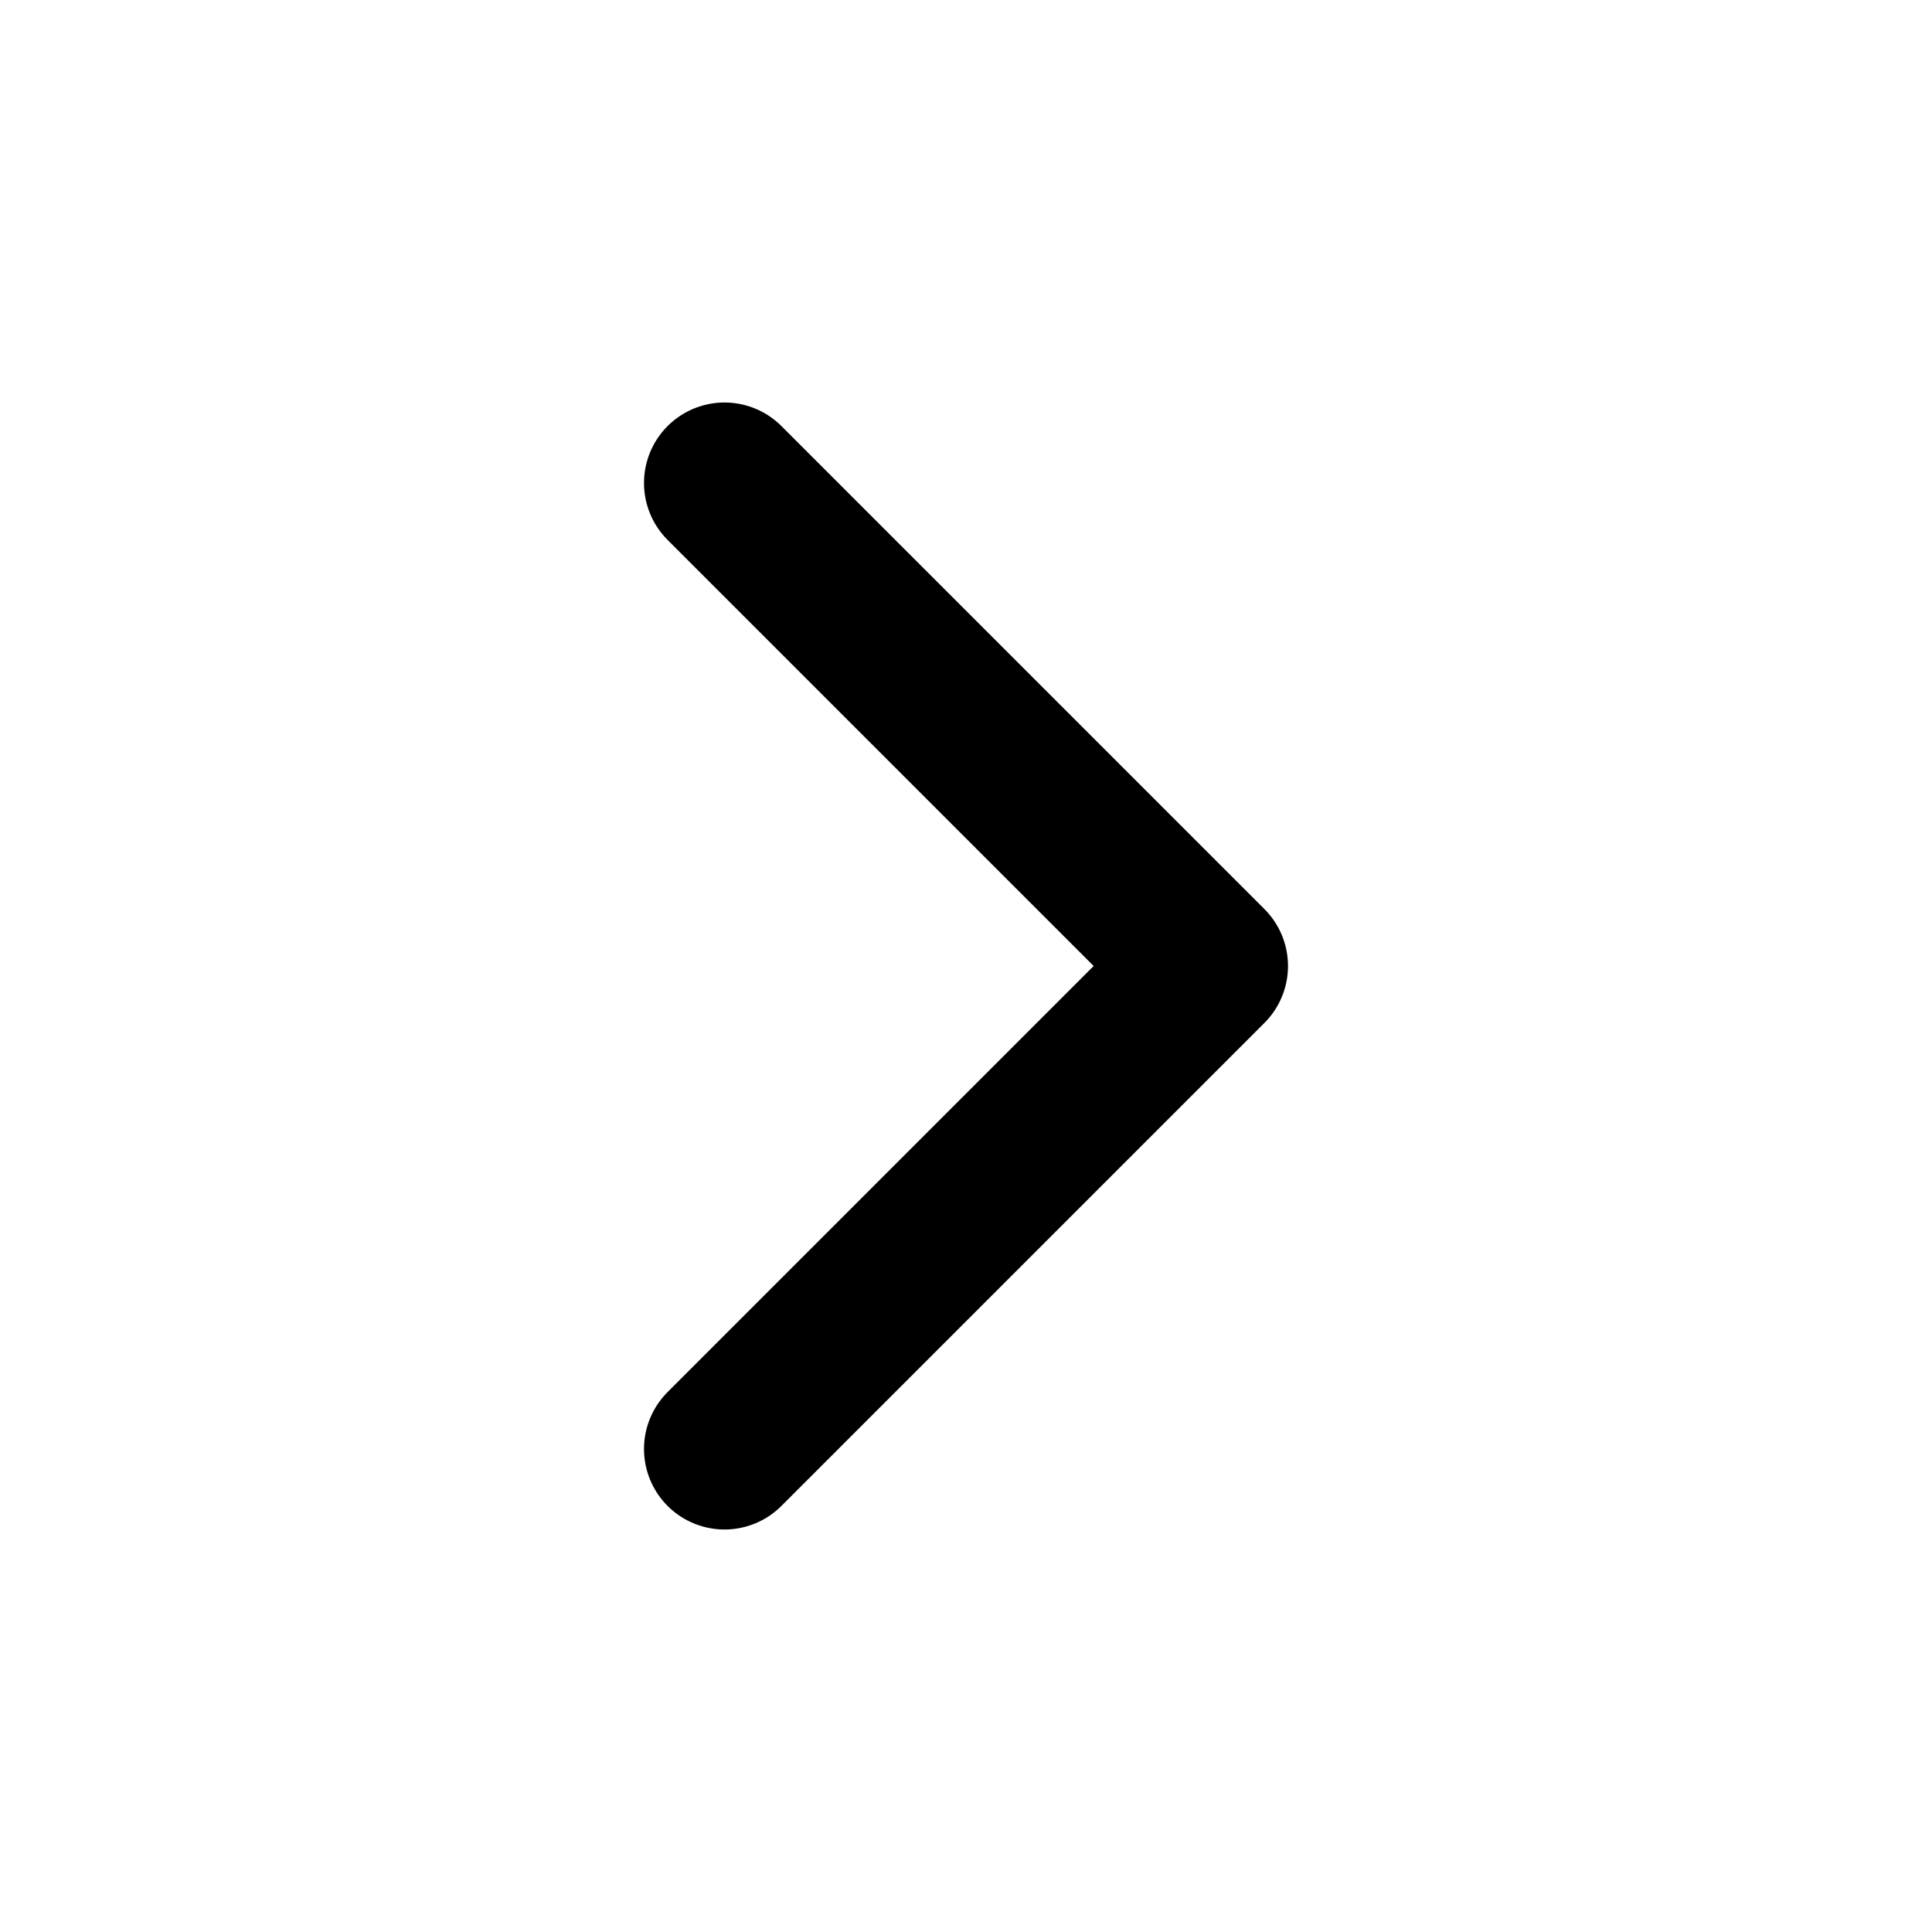
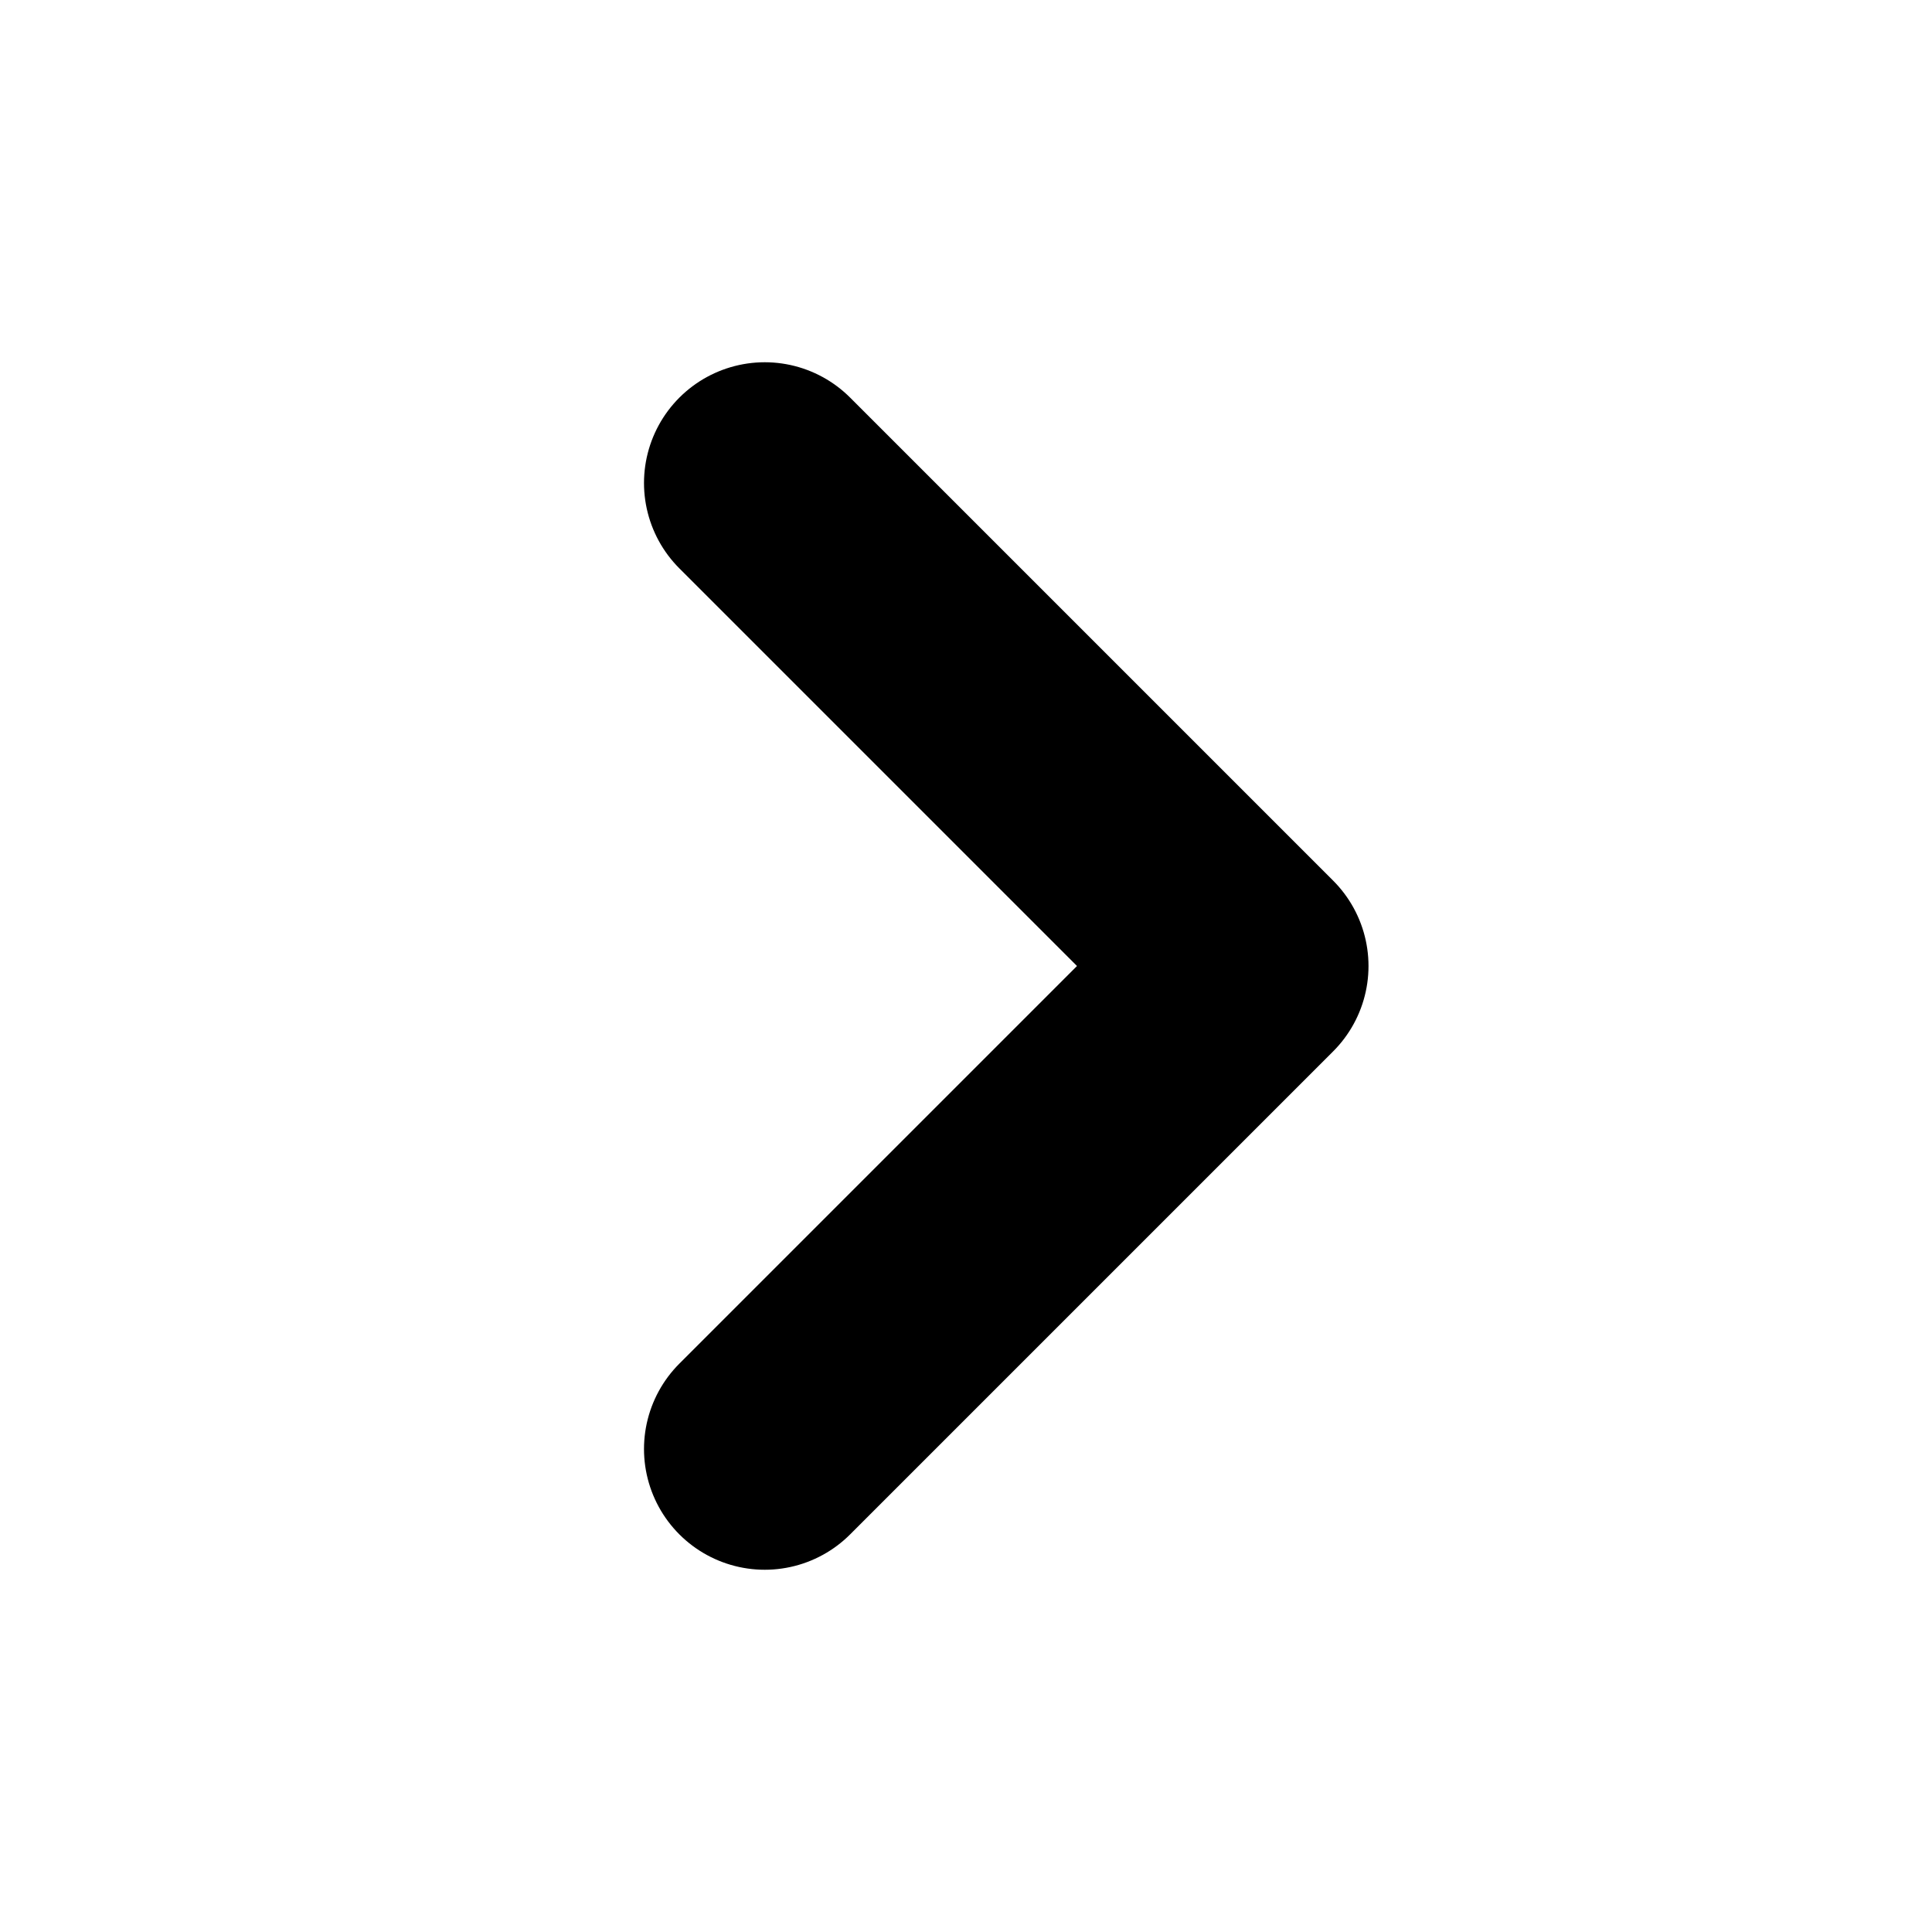
- <svg xmlns="http://www.w3.org/2000/svg" width="24" height="24" viewBox="0 0 24 24" fill="none" stroke="currentColor" stroke-width="2" stroke-linecap="round" stroke-linejoin="round">
-   <path d="m9 18 6-6-6-6" />
+ <svg xmlns="http://www.w3.org/2000/svg" width="24" height="24" viewBox="0 0 24 24" fill="none">
+   <path d="M9.5 6L15.5 12L9.5 18" stroke="currentColor" stroke-width="3" stroke-linecap="round" stroke-linejoin="round" />
</svg>
